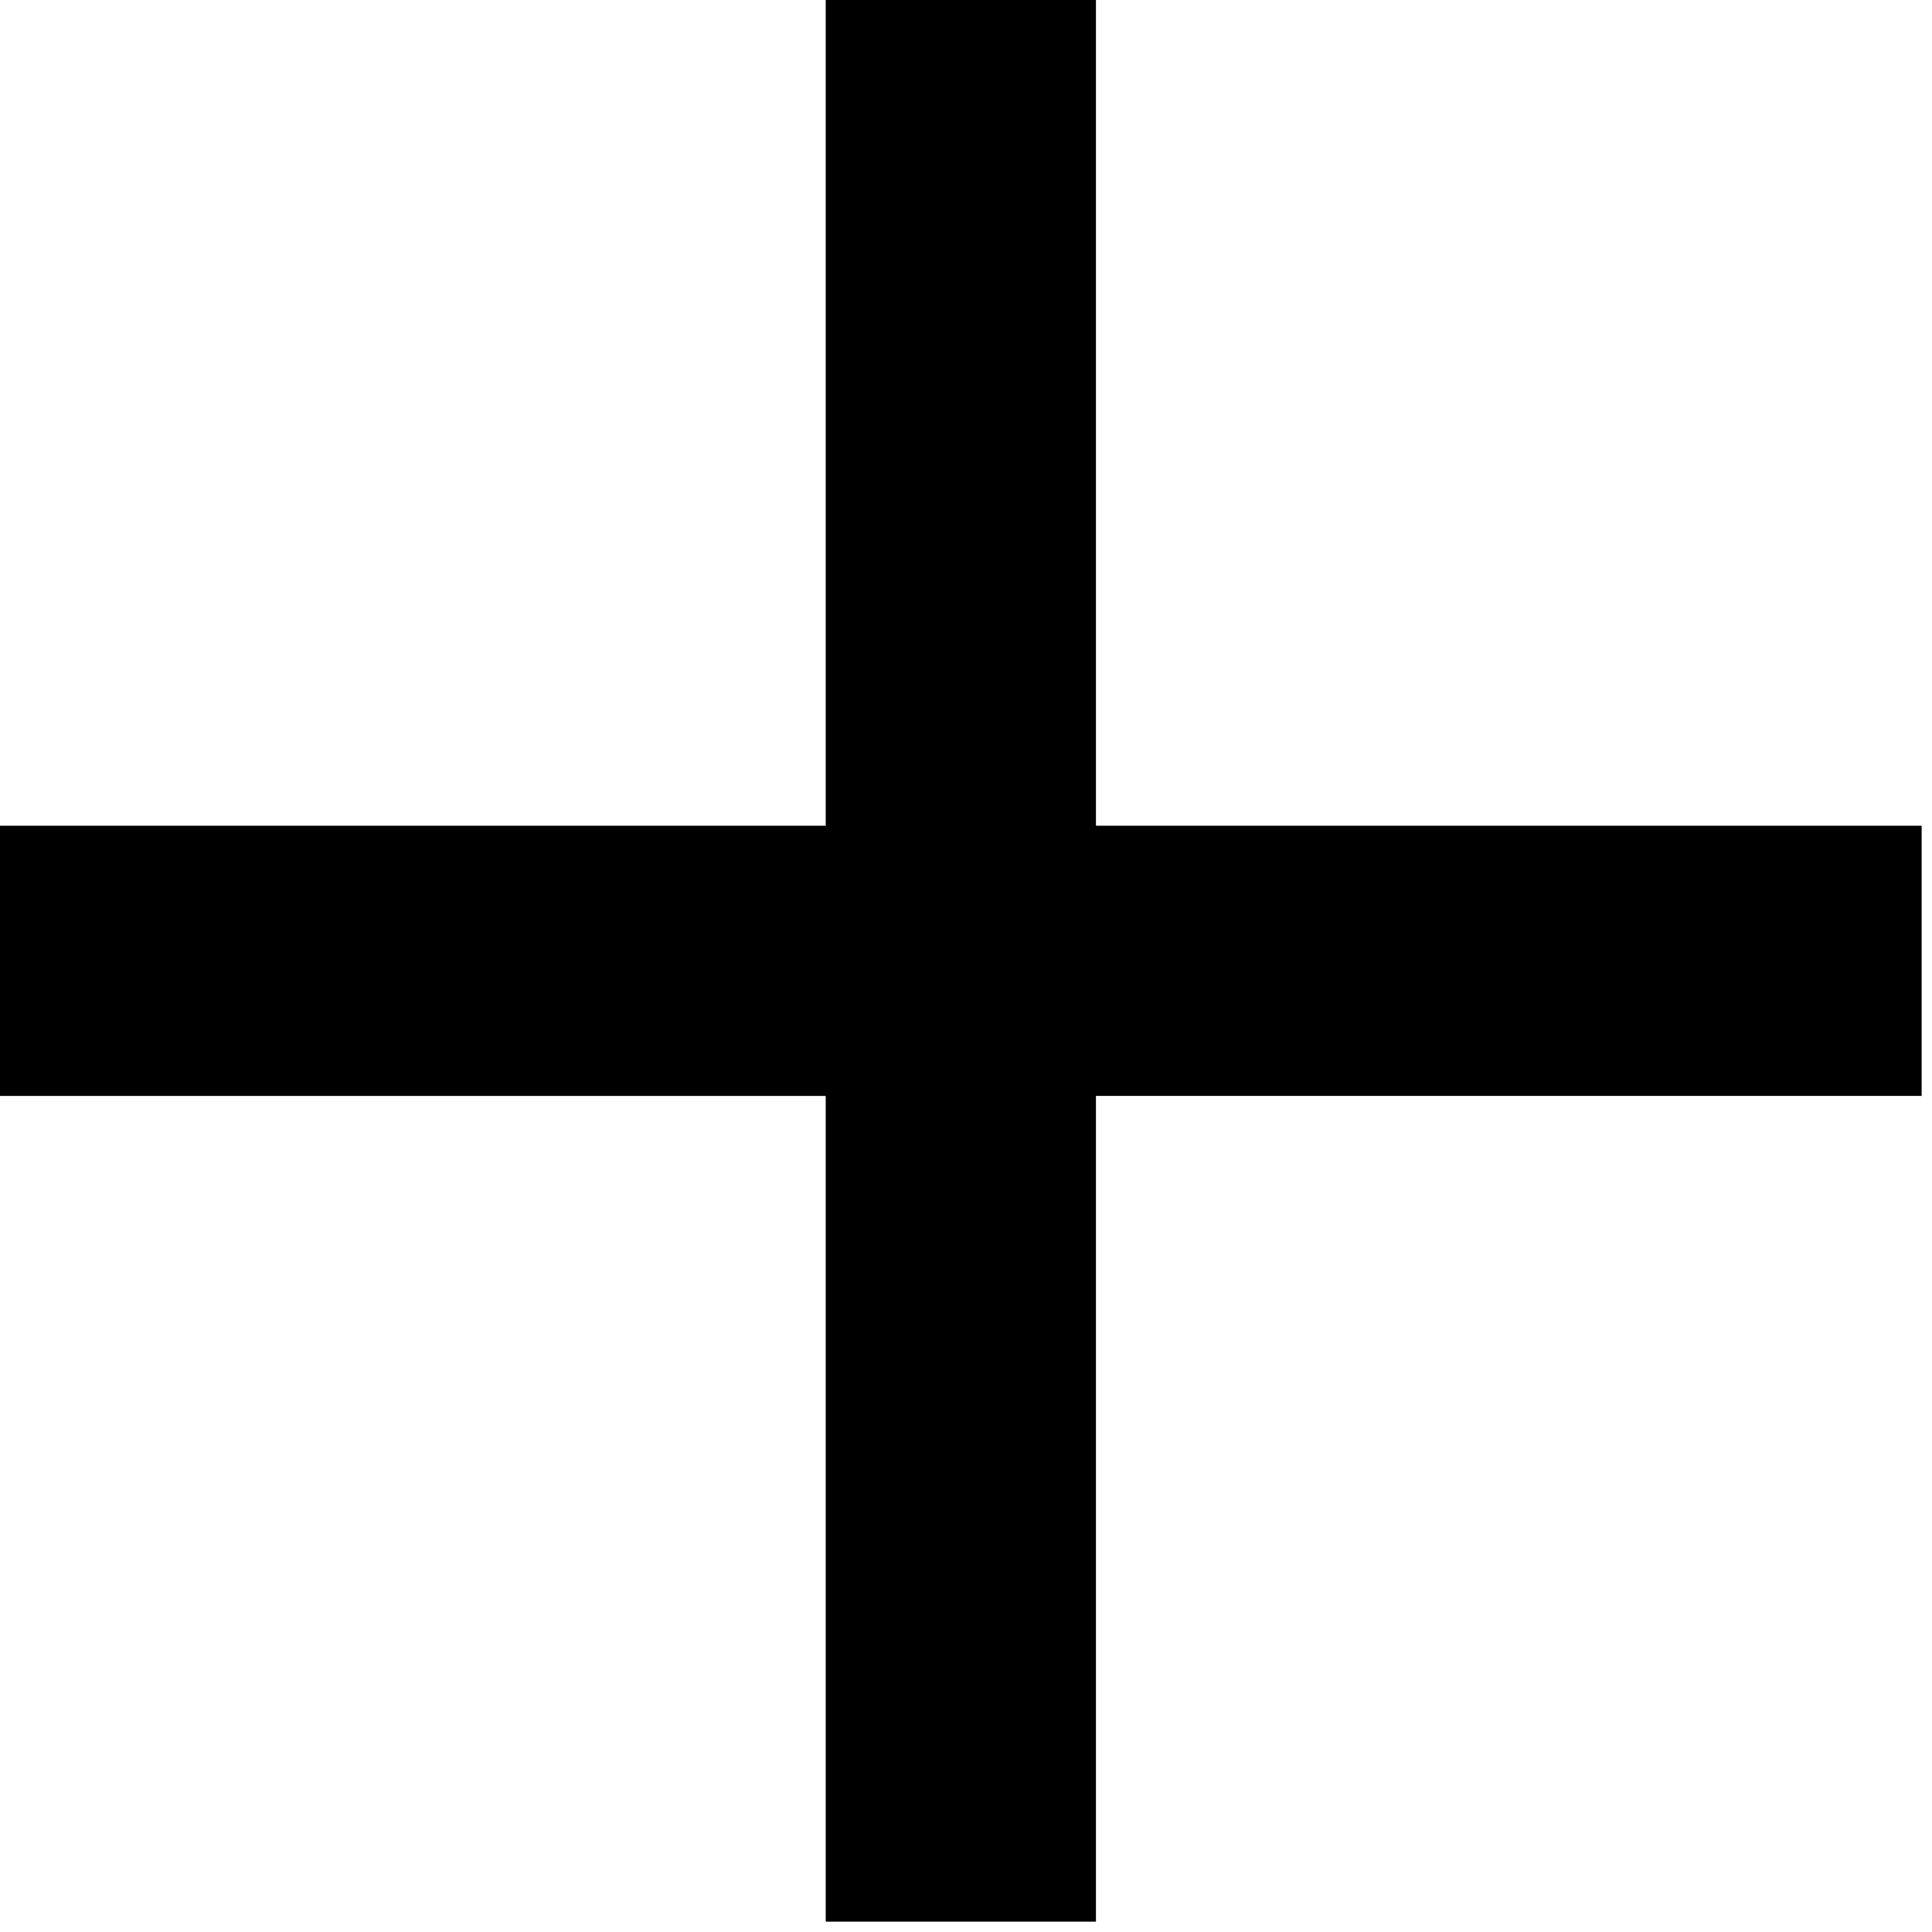
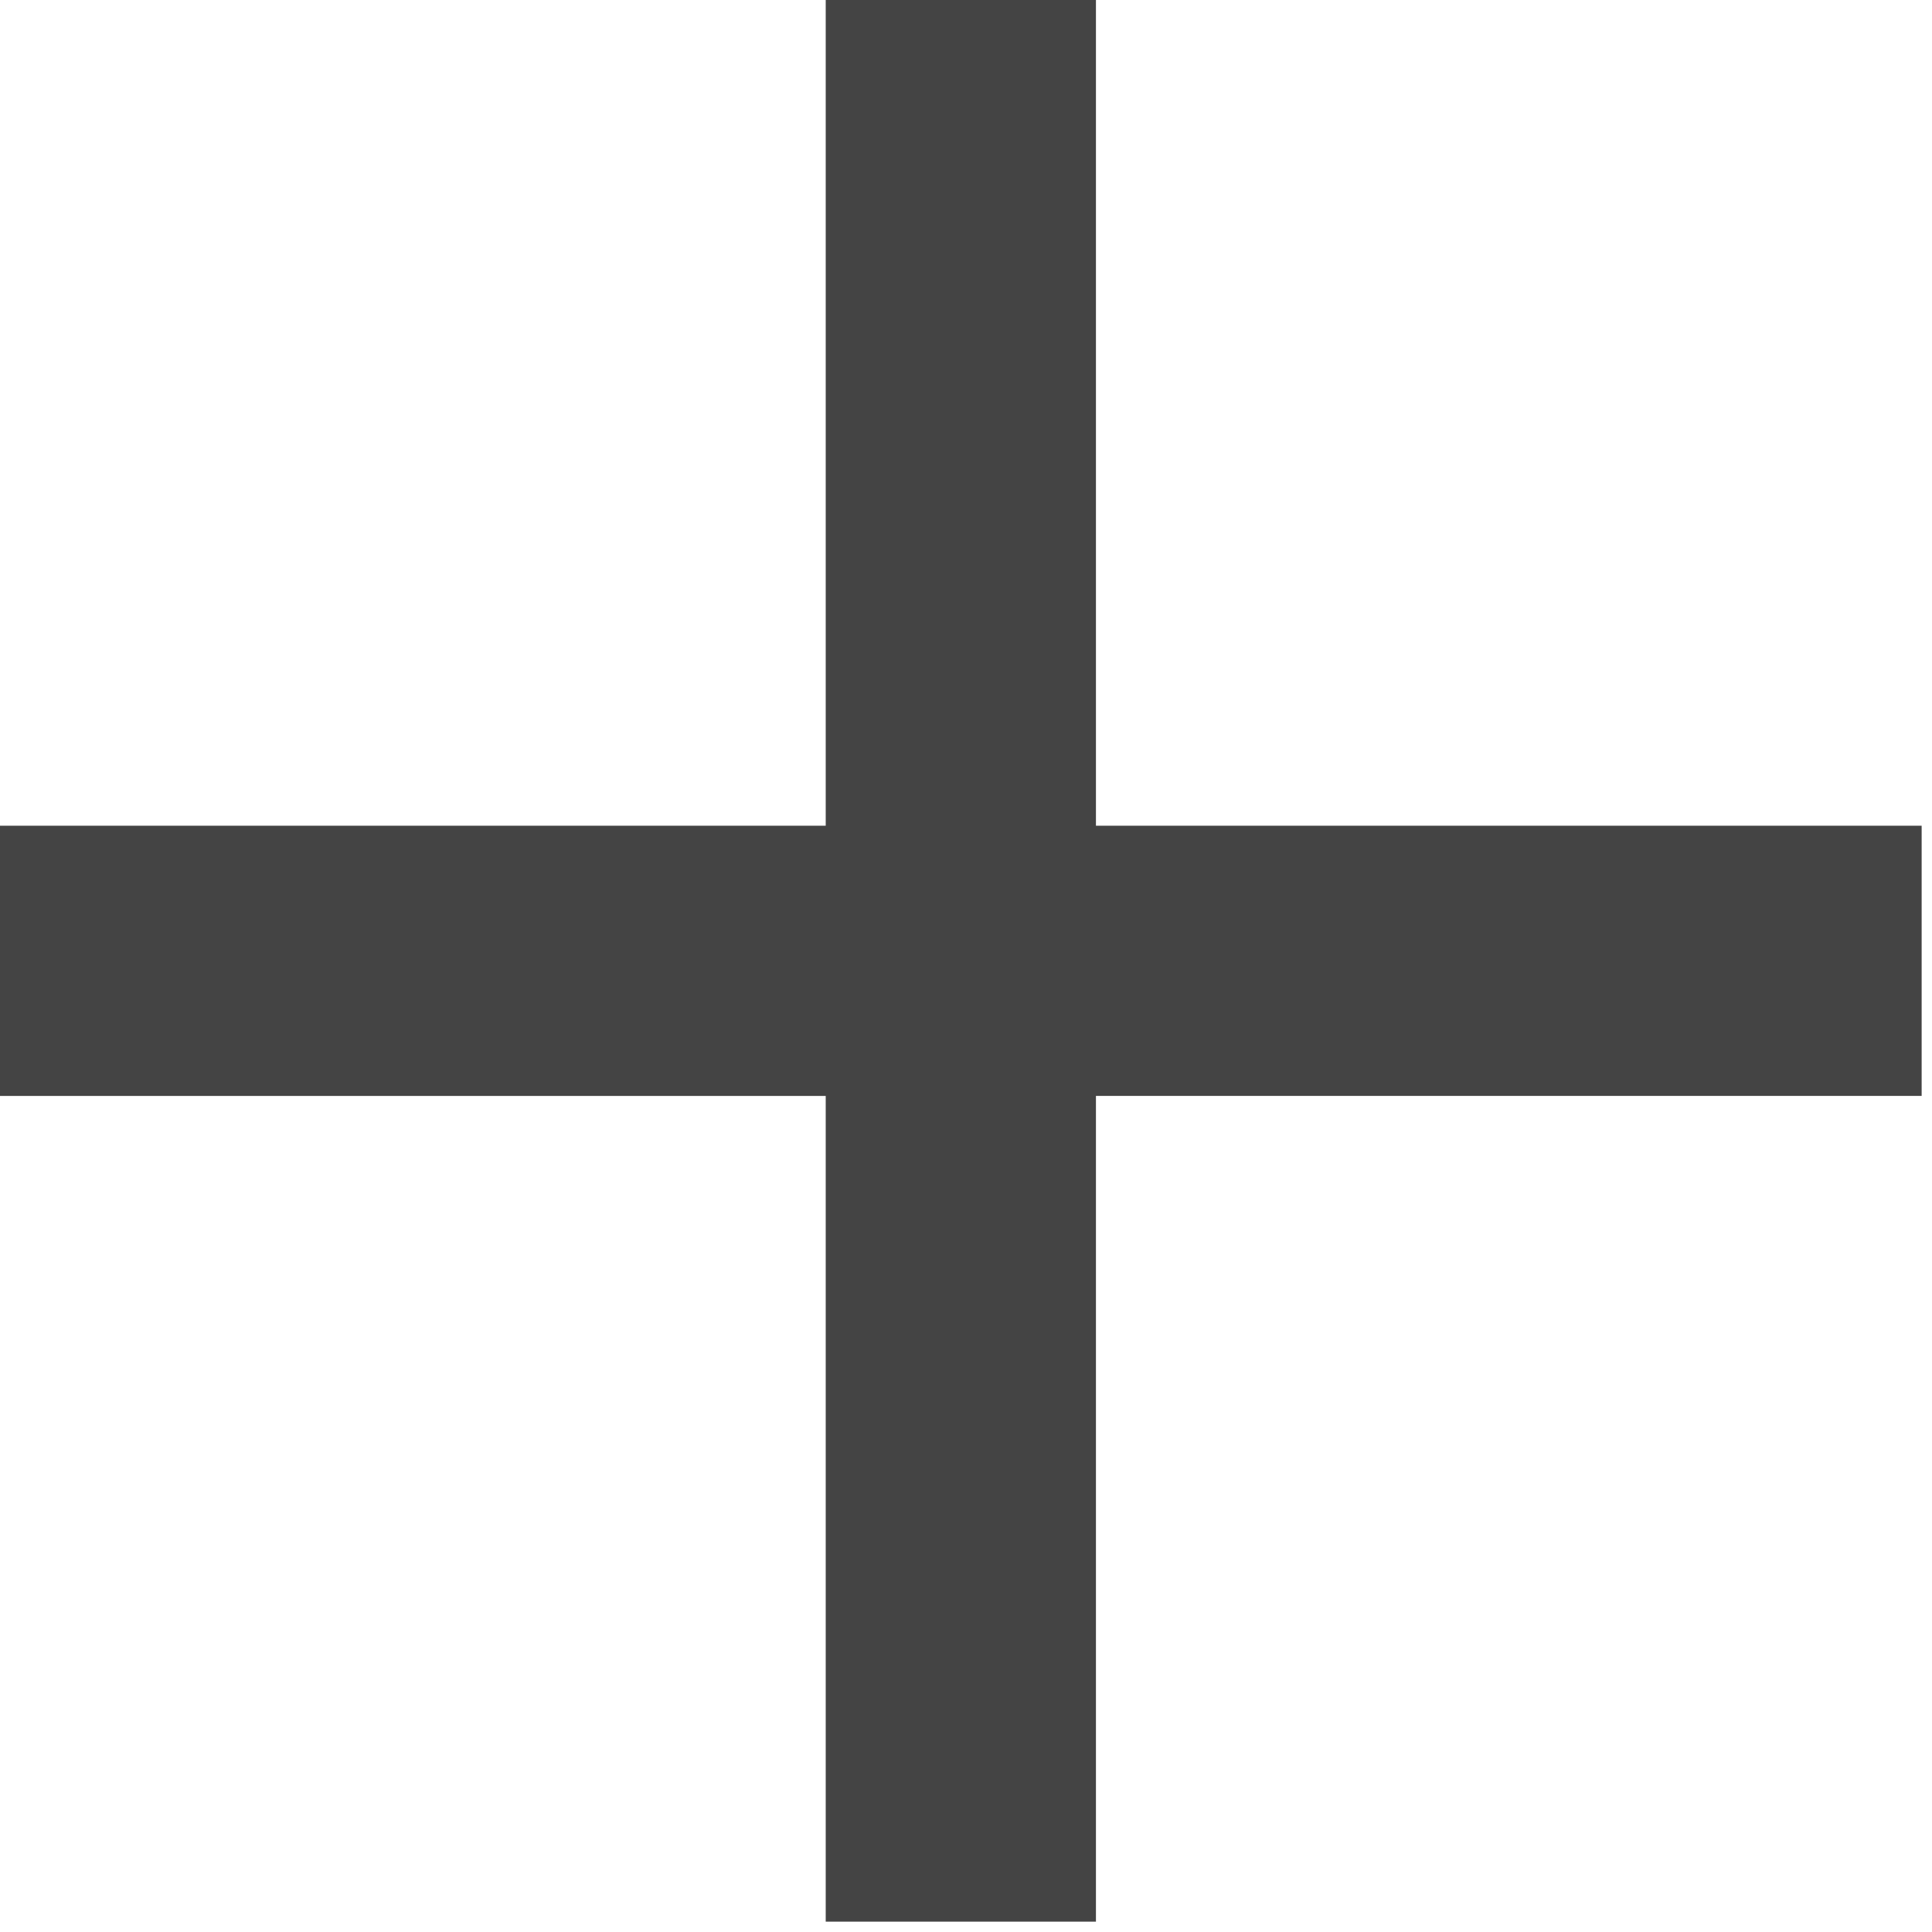
<svg xmlns="http://www.w3.org/2000/svg" version="1.1" id="Layer_1" x="0px" y="0px" width="128px" height="128px" viewBox="0 0 128 128" enable-background="new 0 0 128 128" xml:space="preserve">
-   <path d="M54.706,0v54.706H0v17.903h54.706v54.705h17.903V72.607h54.705V54.706H72.609V0H54.706z" />
+   <path fill="#444444" d="M54.706,0v54.706H0v17.903h54.706v54.705h17.903V72.607h54.705V54.706H72.609V0H54.706z" />
</svg>
